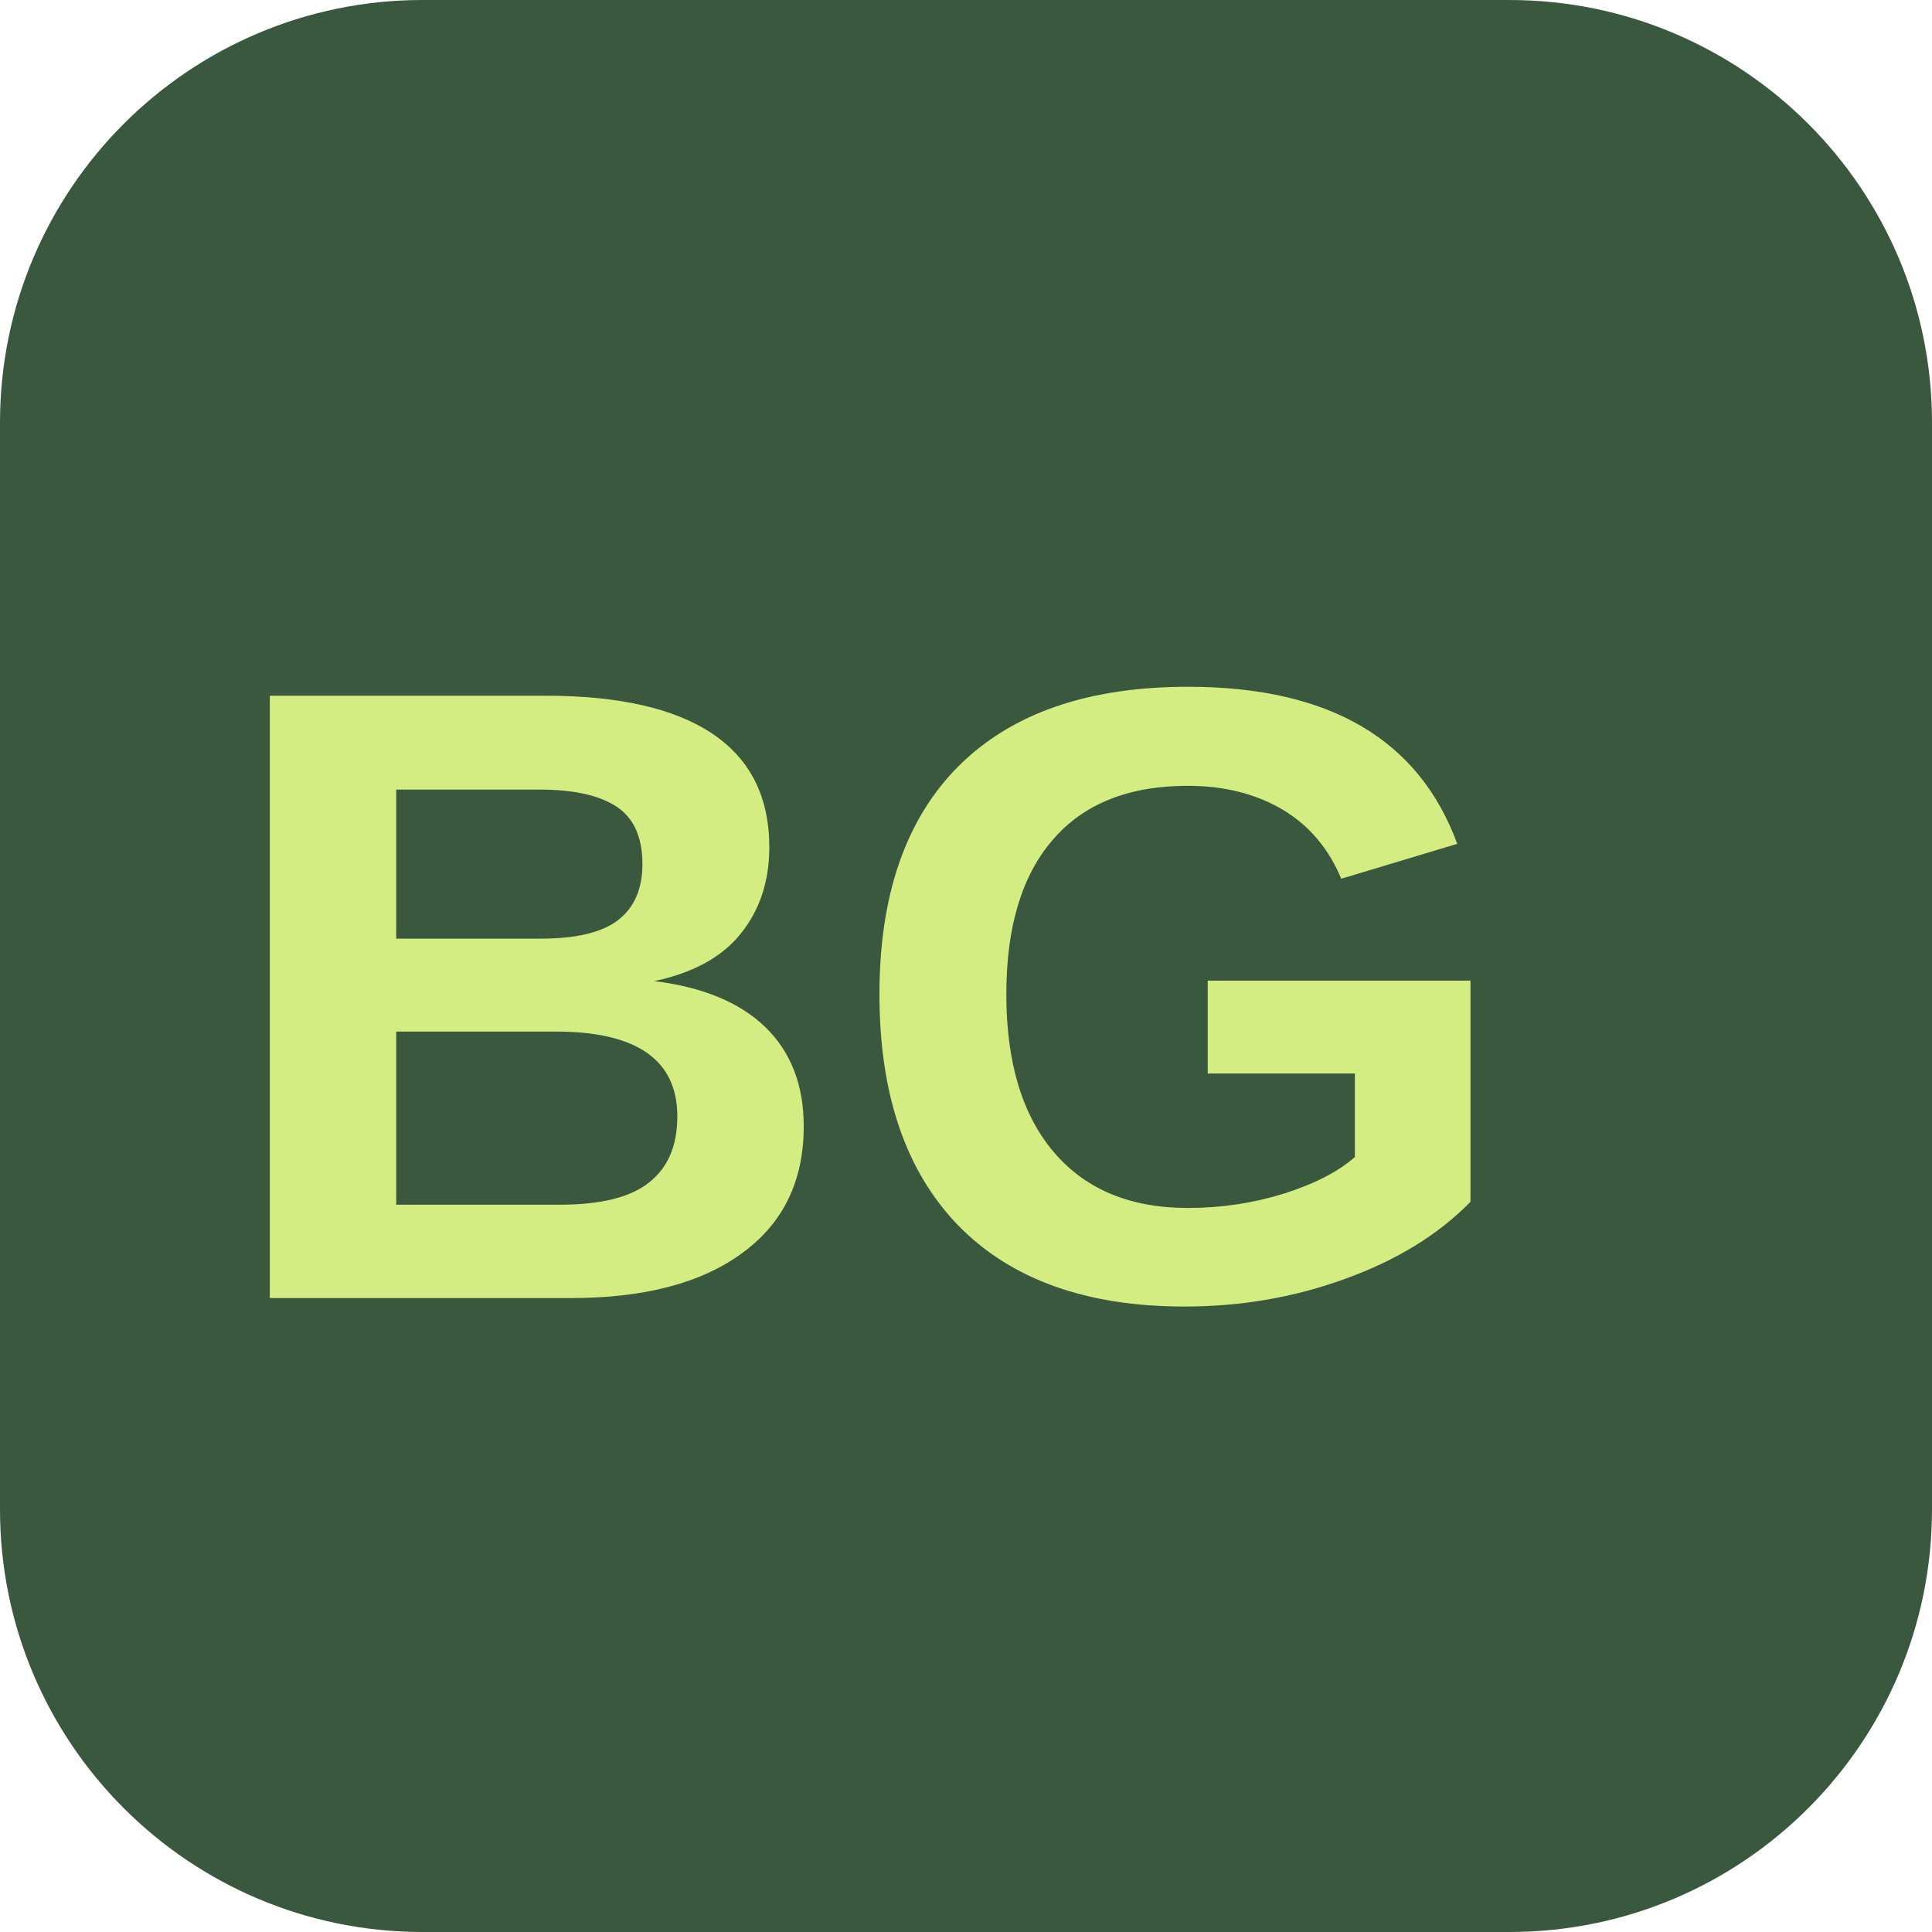
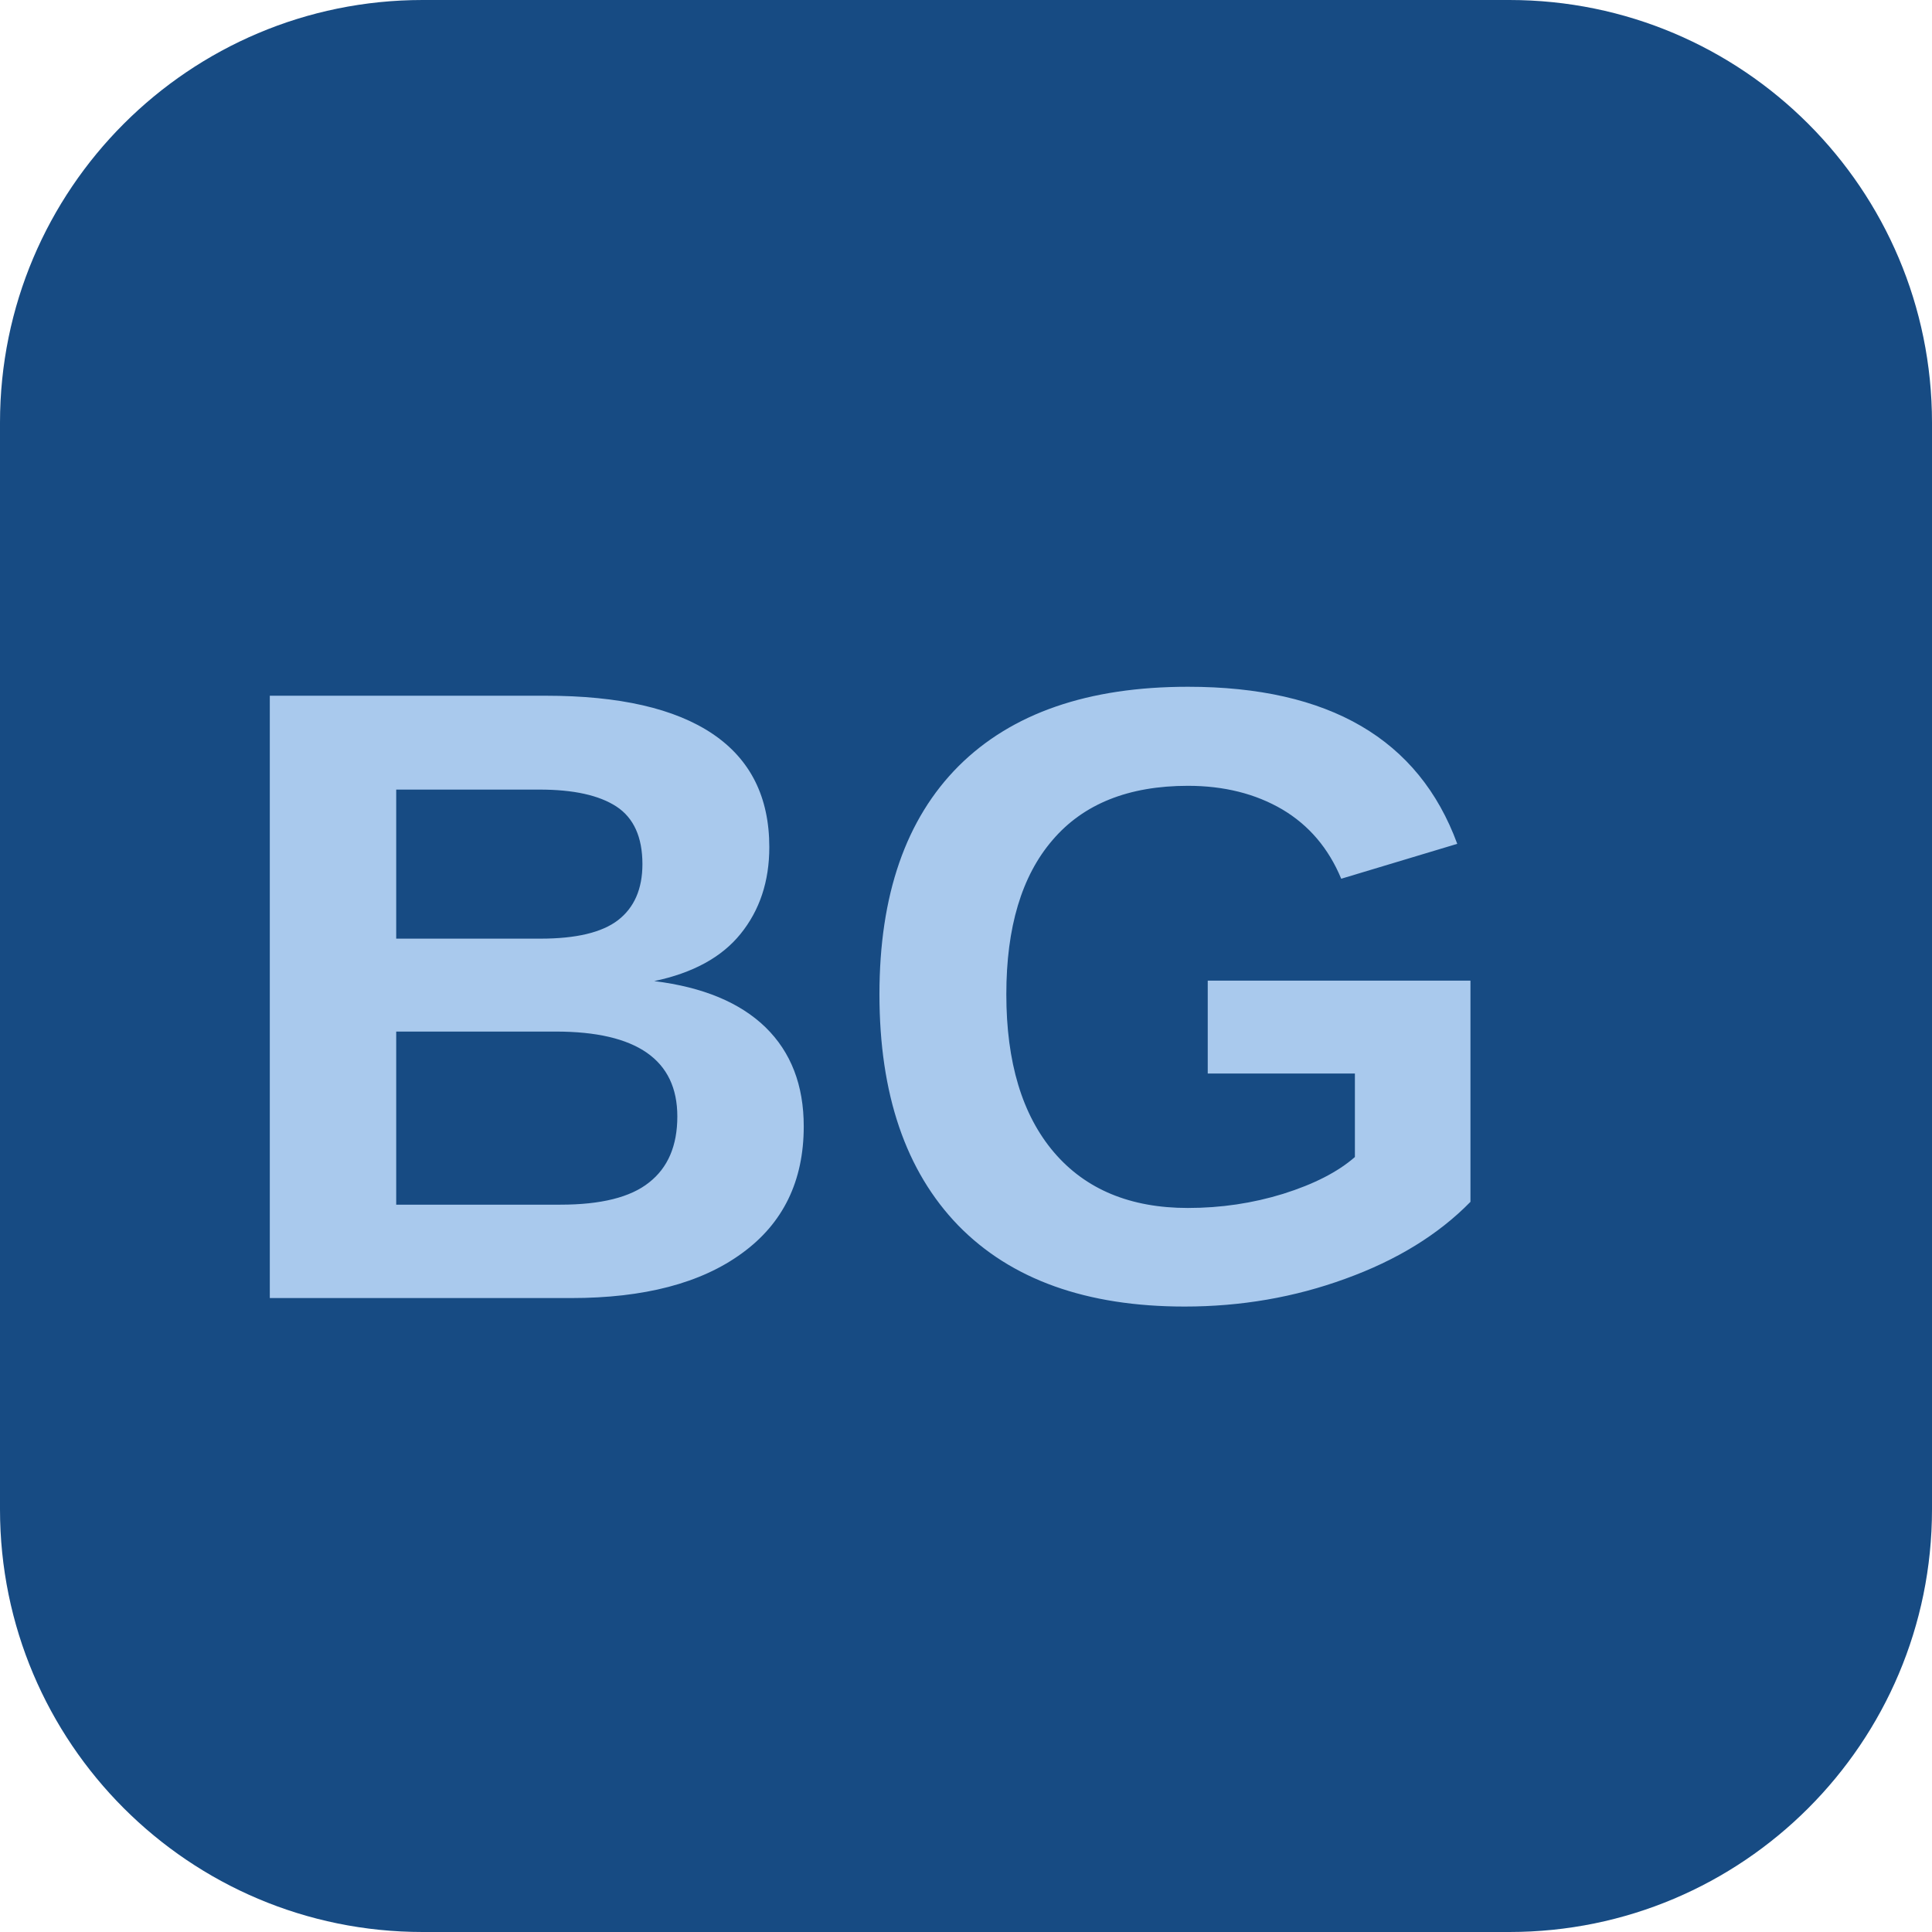
<svg xmlns="http://www.w3.org/2000/svg" viewBox="0 0 64 64">
-   <rect width="64" height="64" rx="14" fill="#39583d" />
-   <text x="7" y="43" font-family="Arial,sans-serif" font-size="29" font-weight="bold" fill="#d4ed82">BG</text>
+   <rect width="64" height="64" rx="14" fill="#174b83" />
+   <text x="7" y="43" font-family="Arial,sans-serif" font-size="29" font-weight="bold" fill="#a9c9ed">BG</text>
</svg>
